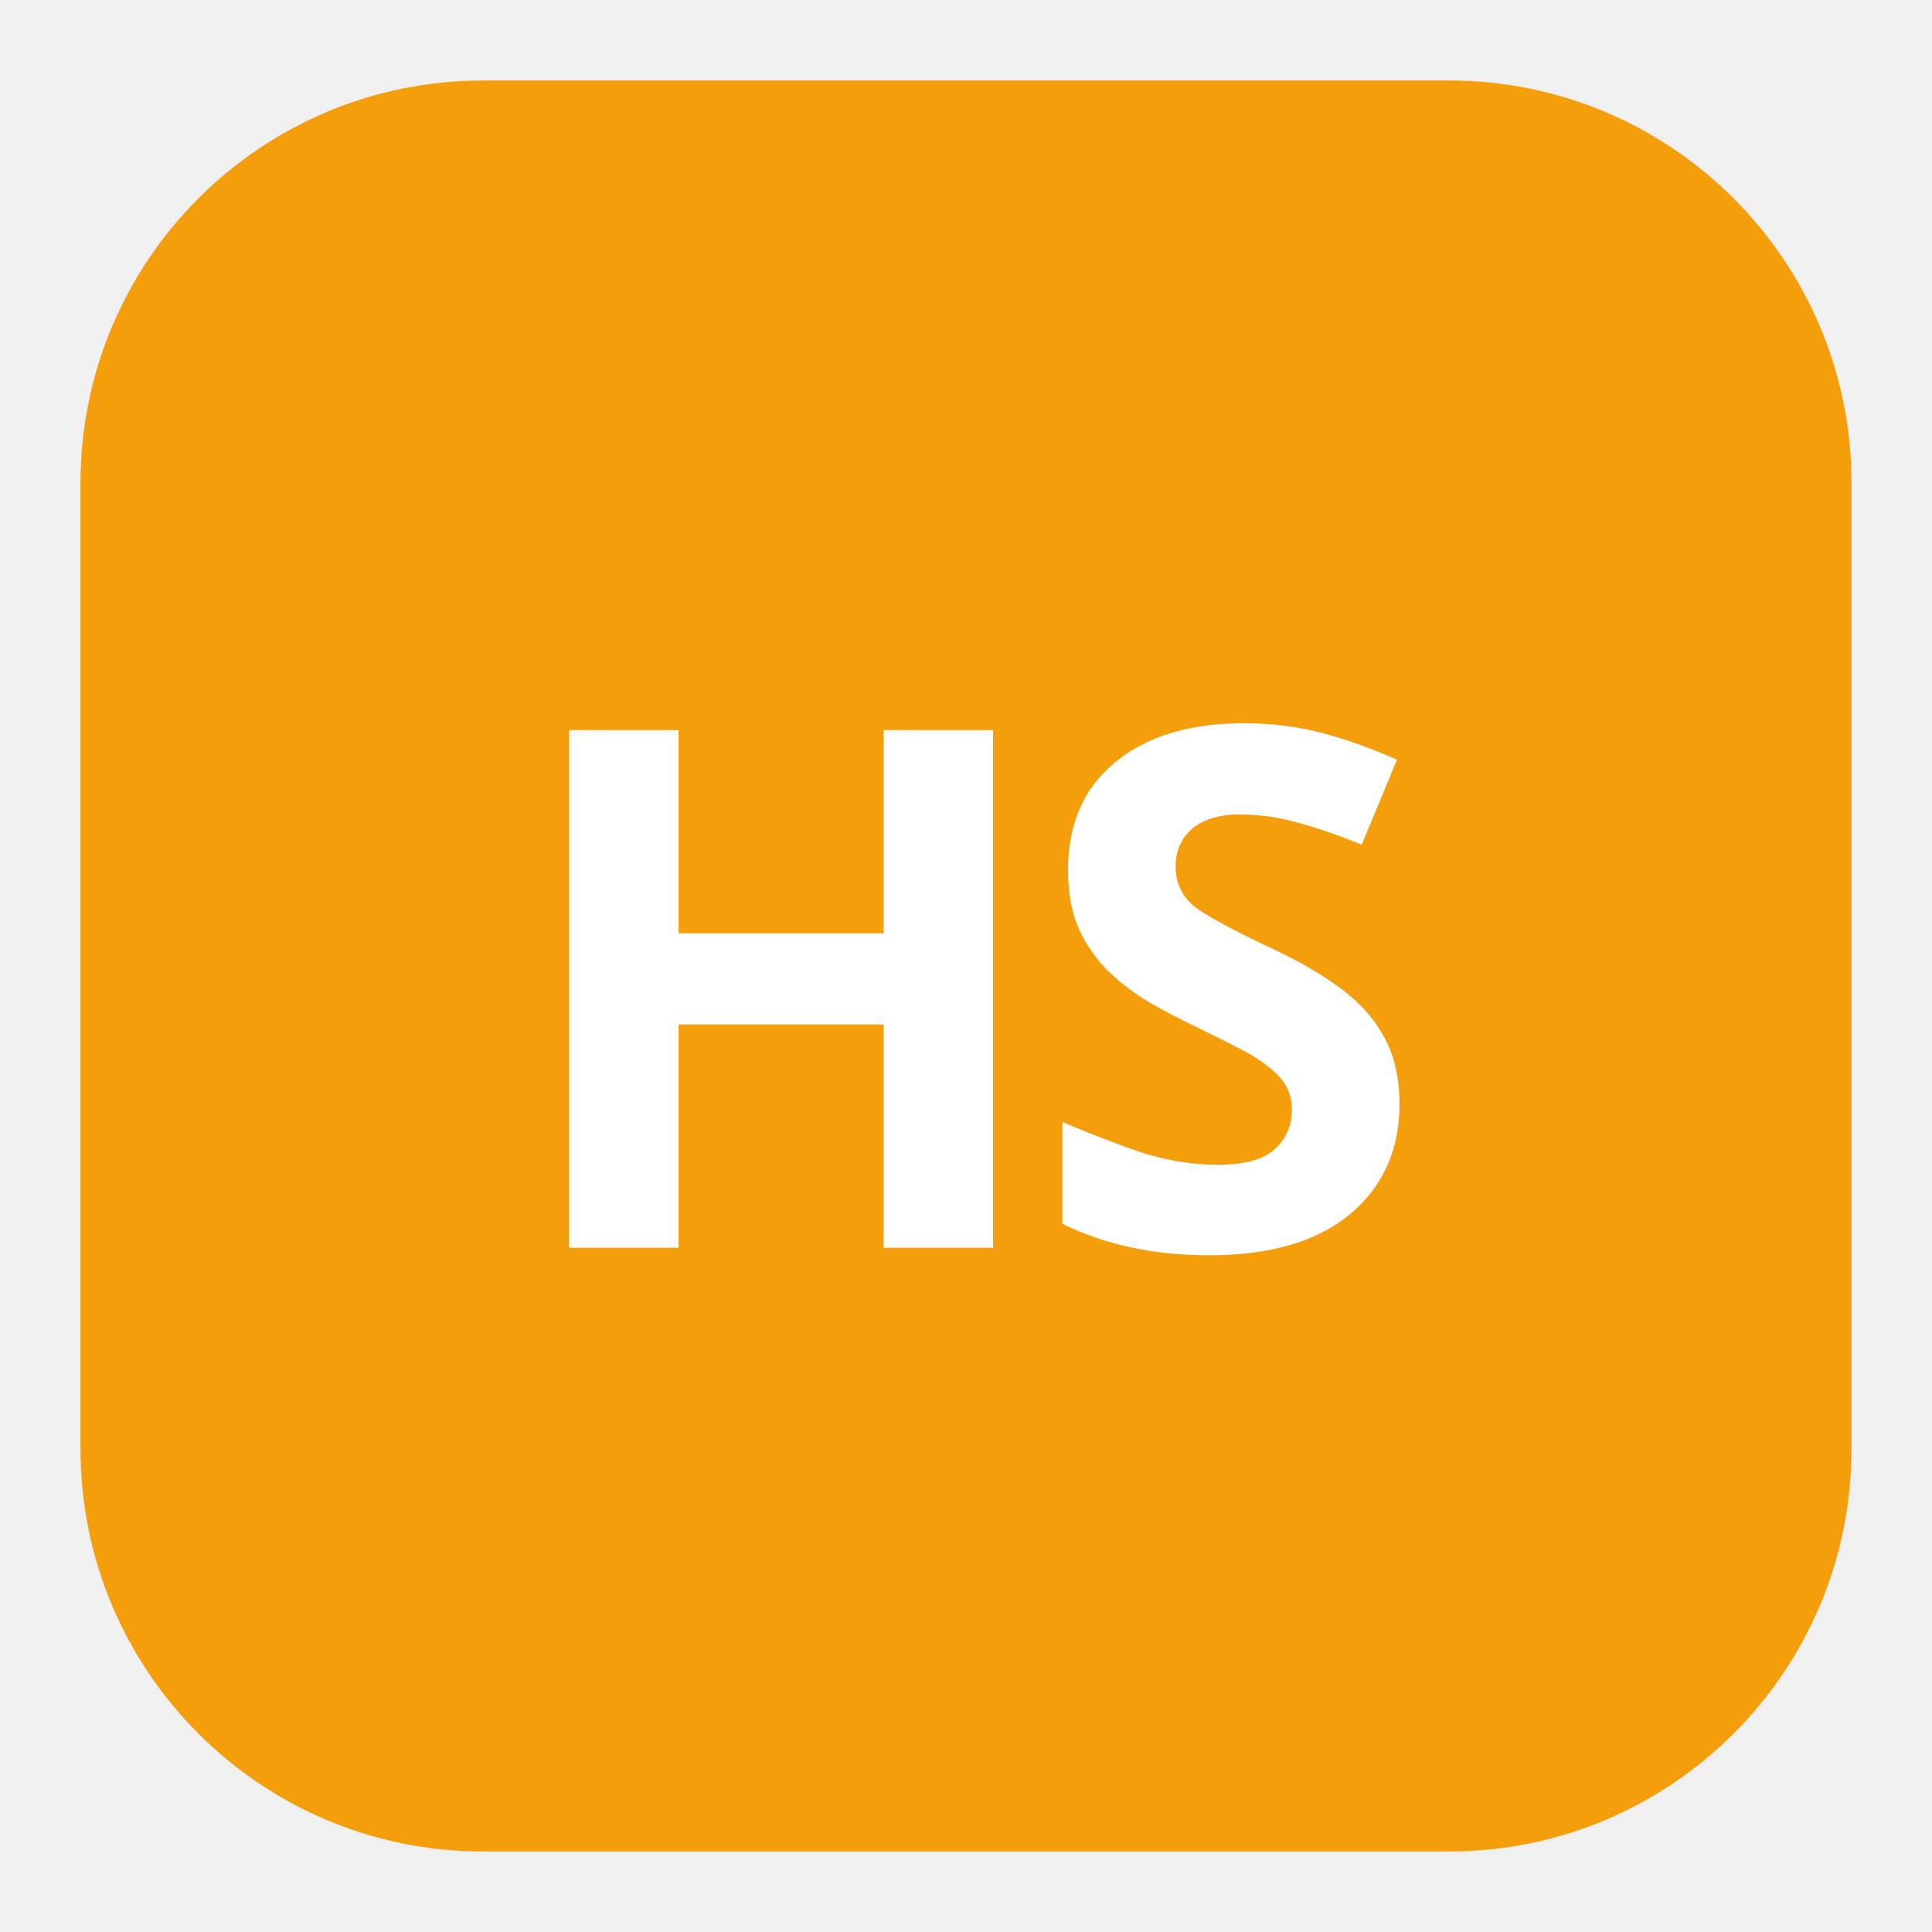
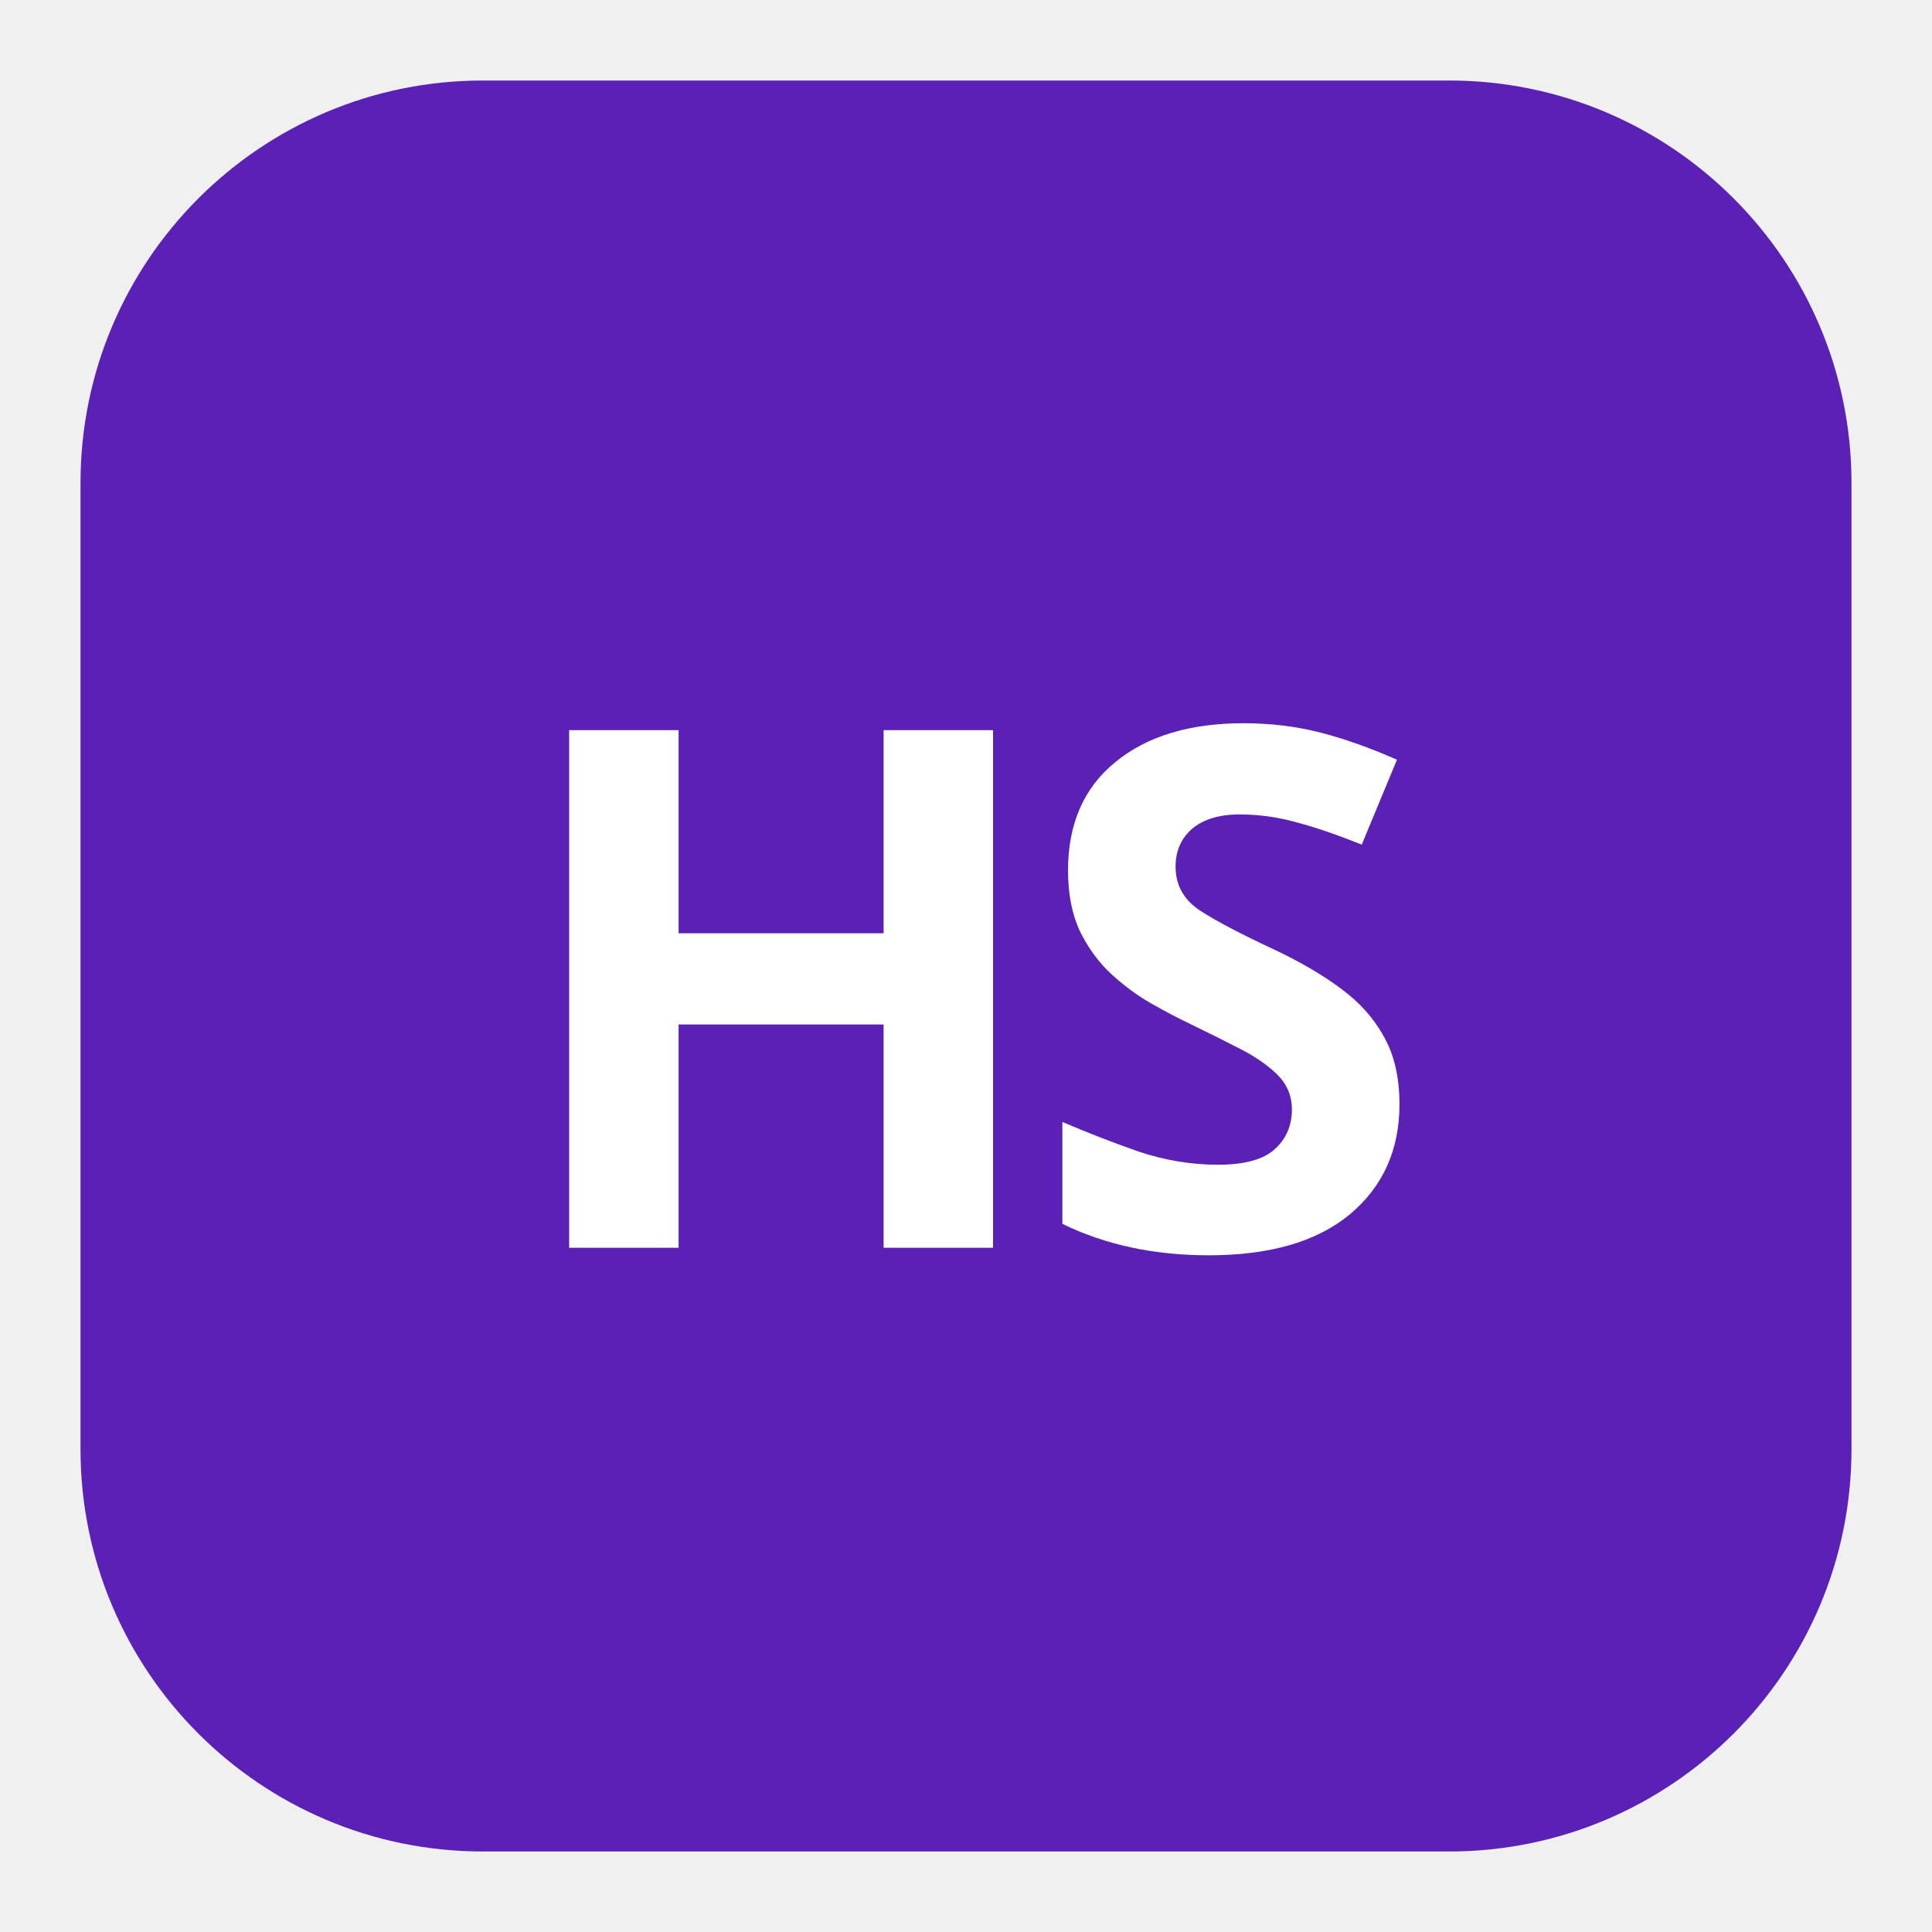
<svg xmlns="http://www.w3.org/2000/svg" viewBox="0 0 48 48" fill="none" role="img" aria-label="Homescout">
-   <rect x="2" y="2" width="44" height="44" rx="10" fill="#F59E0B" />
+   <rect x="2" y="2" width="44" height="44" rx="10" fill="#5B21B6" />
  <text x="24" y="31" text-anchor="middle" font-family="ui-sans-serif, system-ui, sans-serif" font-size="18" font-weight="900" fill="white" letter-spacing="-0.04em">HS</text>
</svg>
